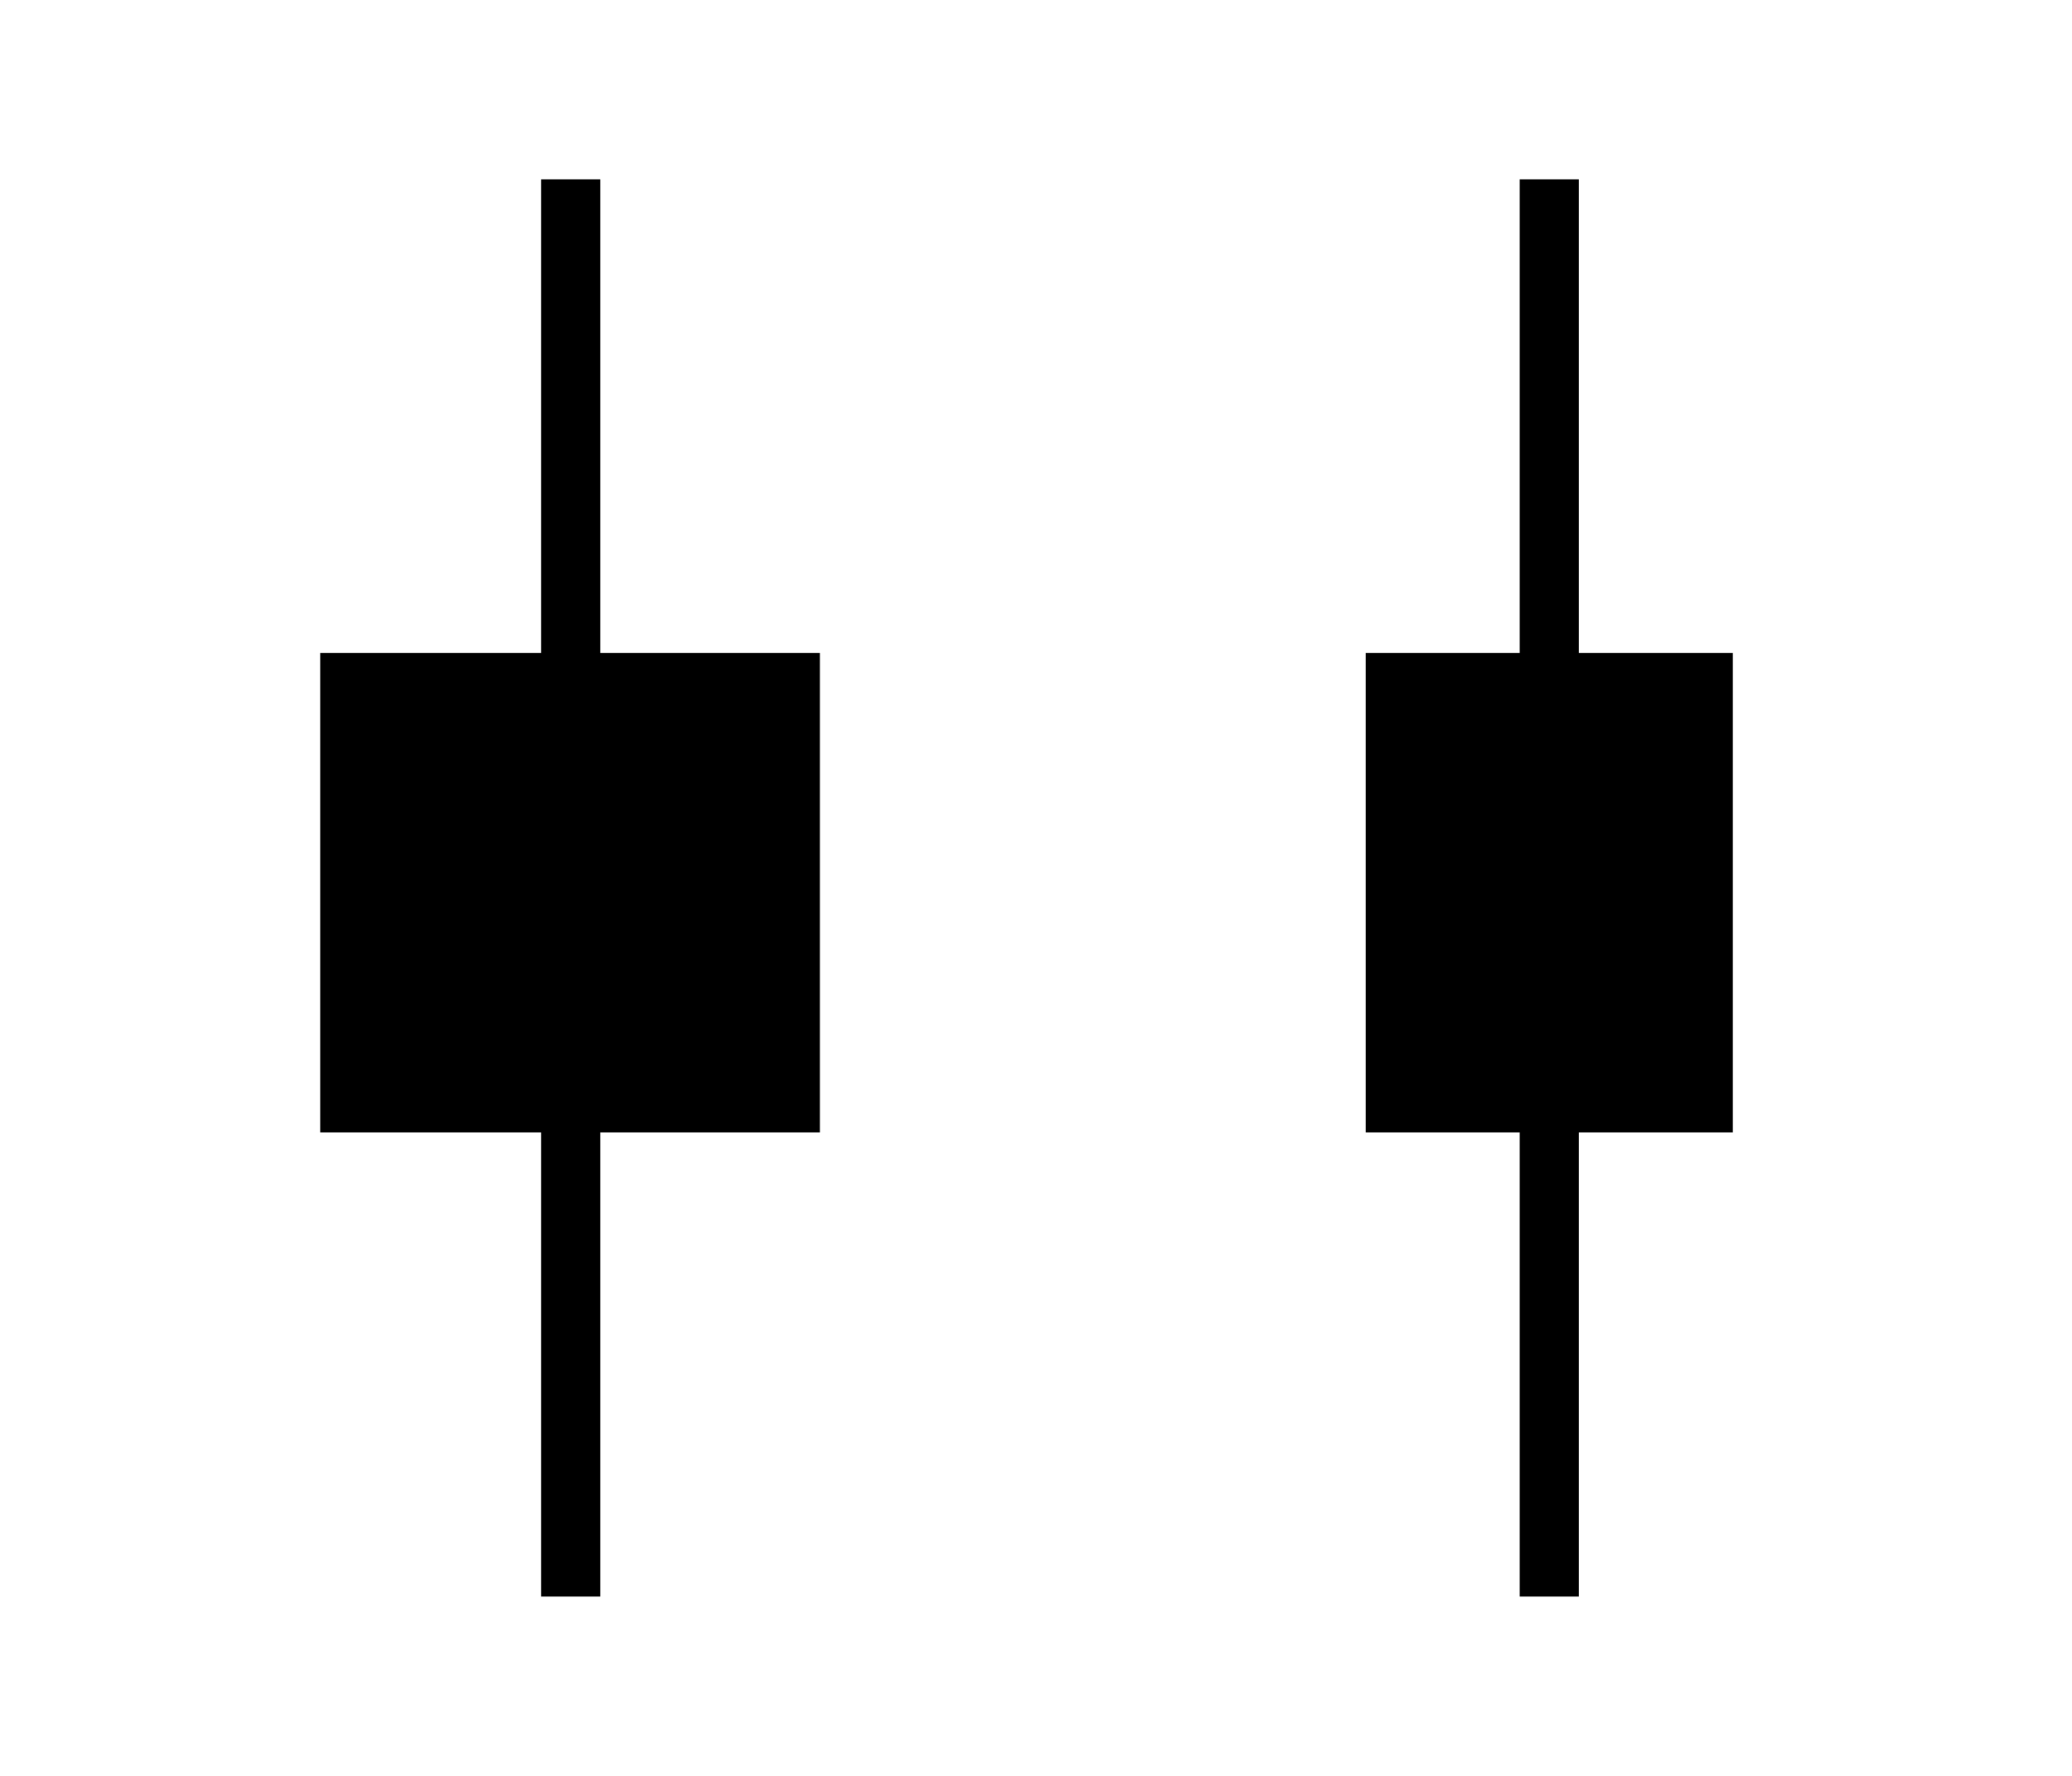
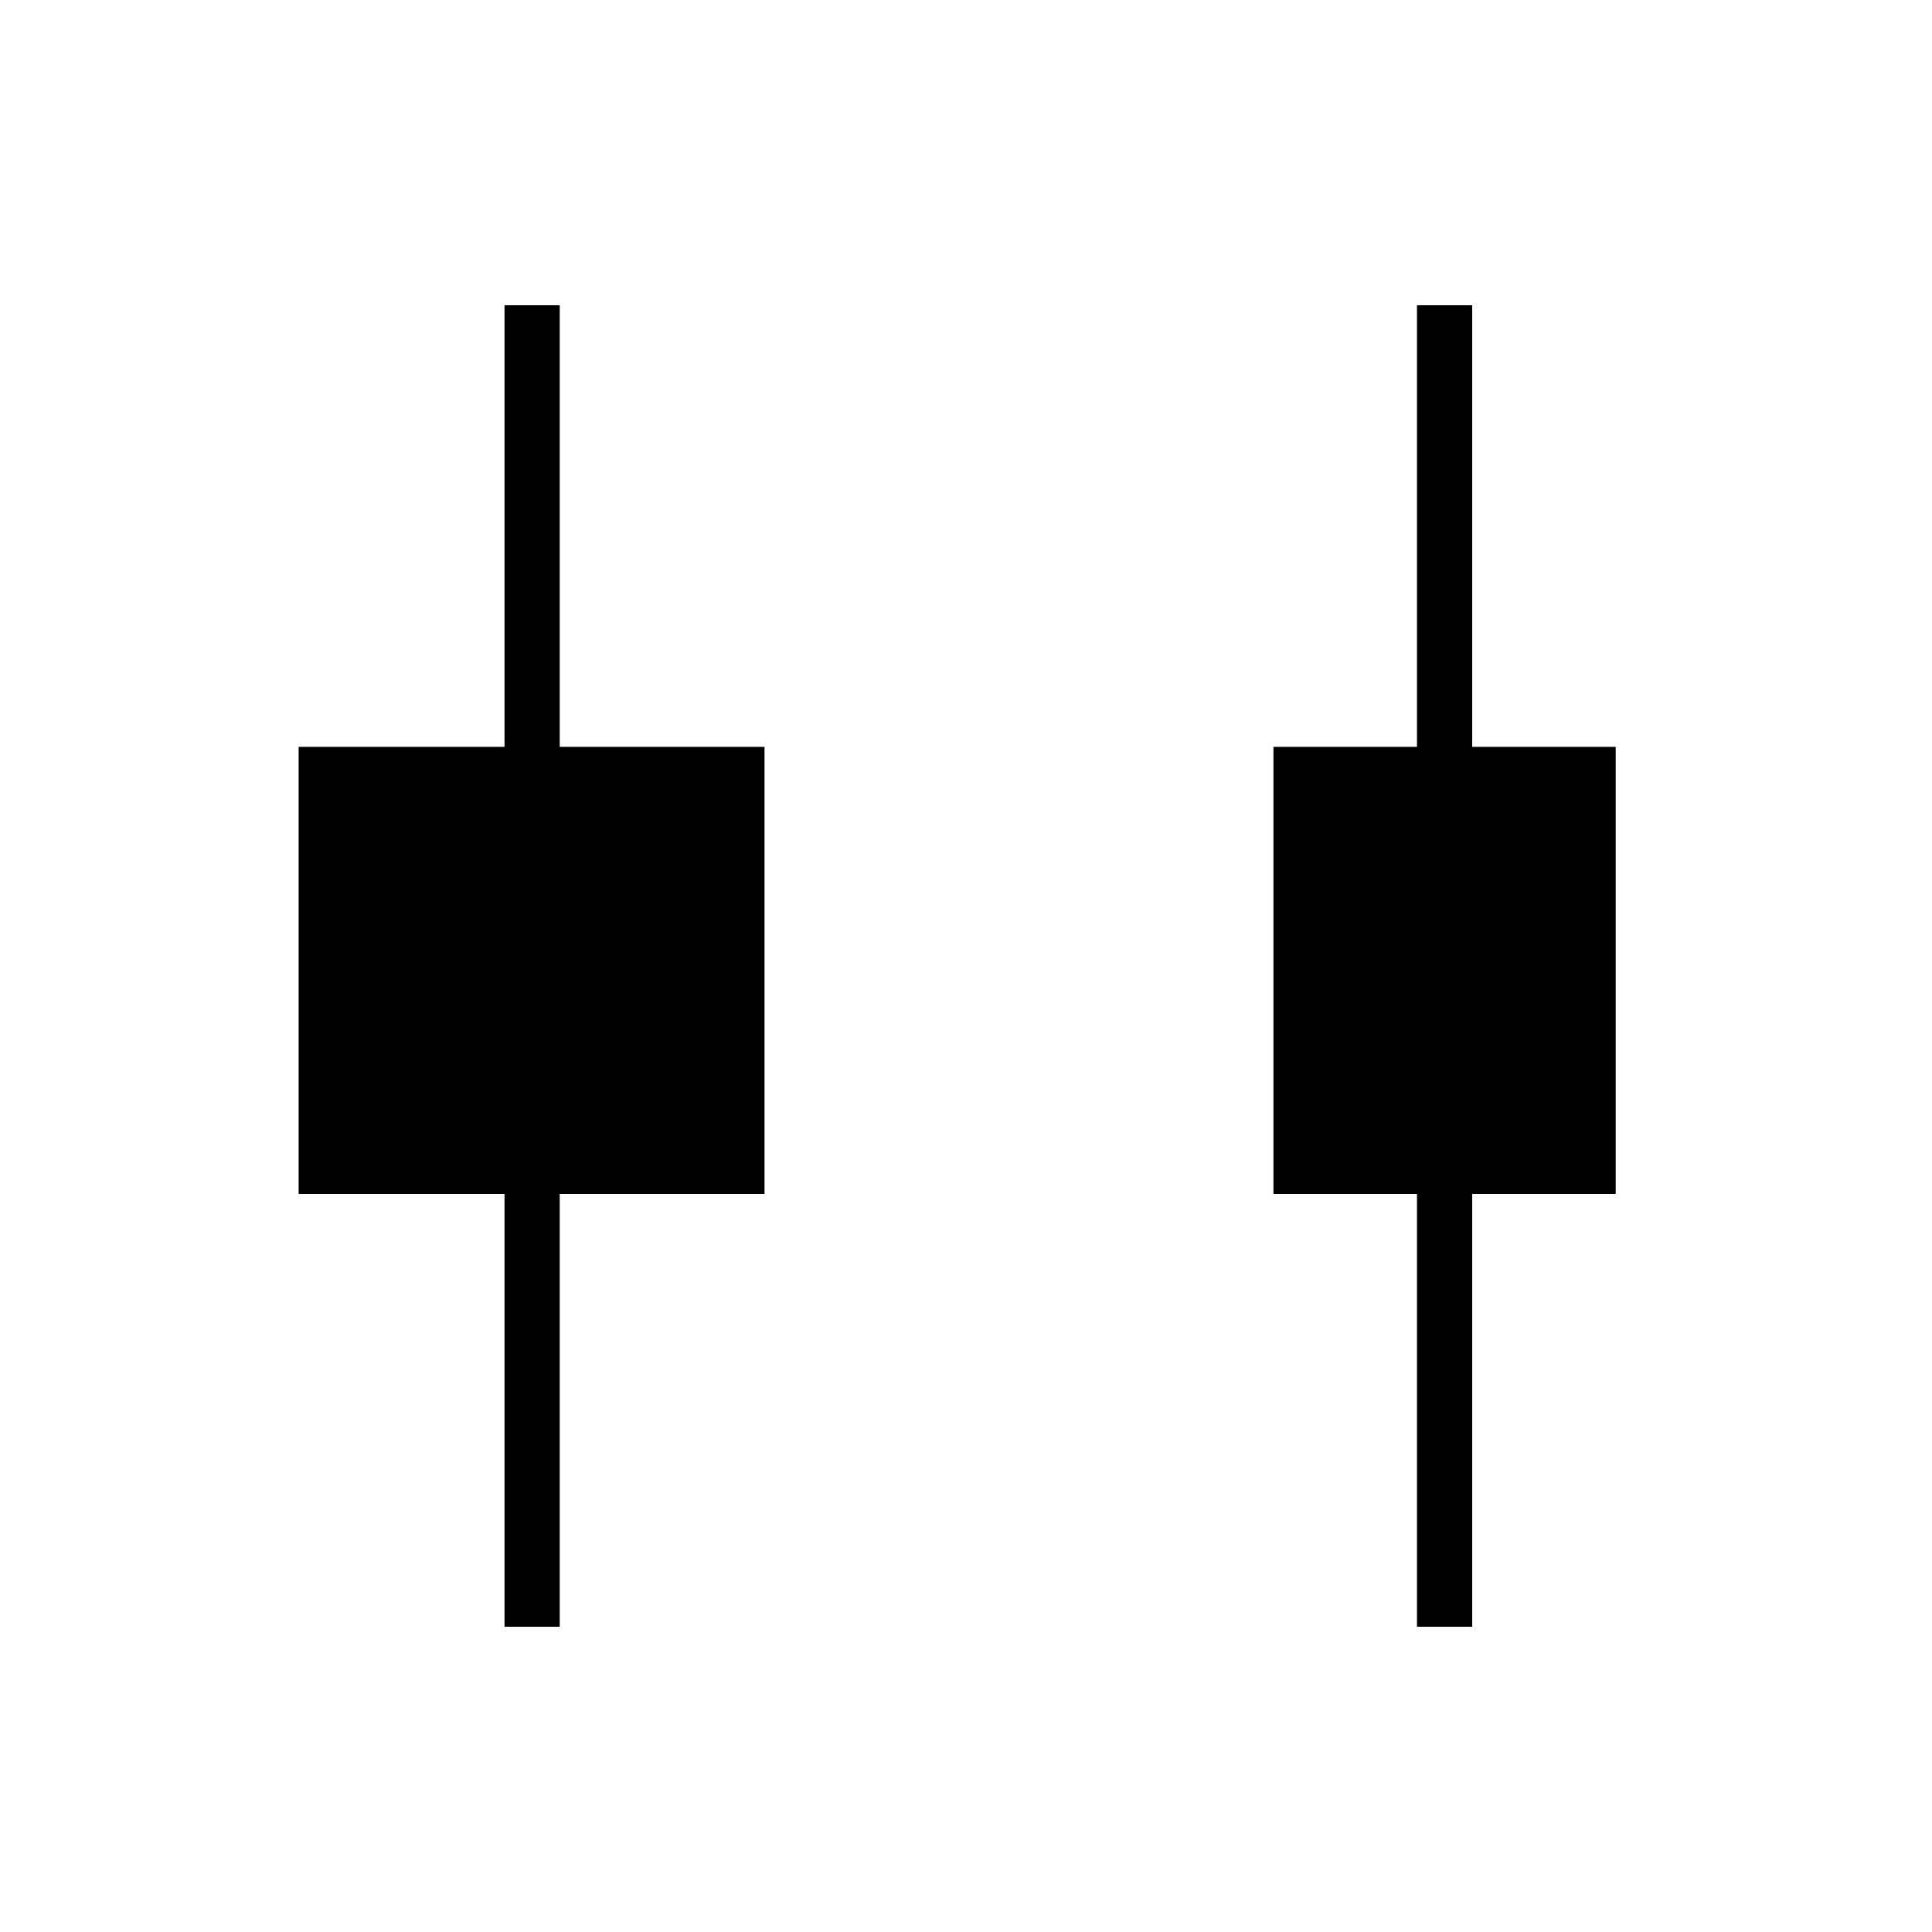
- <svg xmlns="http://www.w3.org/2000/svg" id="Layer_1" data-name="Layer 1" viewBox="0 0 35 30">
+ <svg xmlns="http://www.w3.org/2000/svg" id="Layer_1" width="20" height="20" data-name="Layer 1" viewBox="0 0 35 30">
  <rect x="25.67" y="3.03" width="1" height="23.94" />
  <rect x="9.14" y="3.03" width="1" height="23.94" />
  <rect x="5.41" y="11.03" width="8.44" height="8.1" />
  <rect x="23.07" y="11.03" width="6.2" height="8.1" />
</svg>
